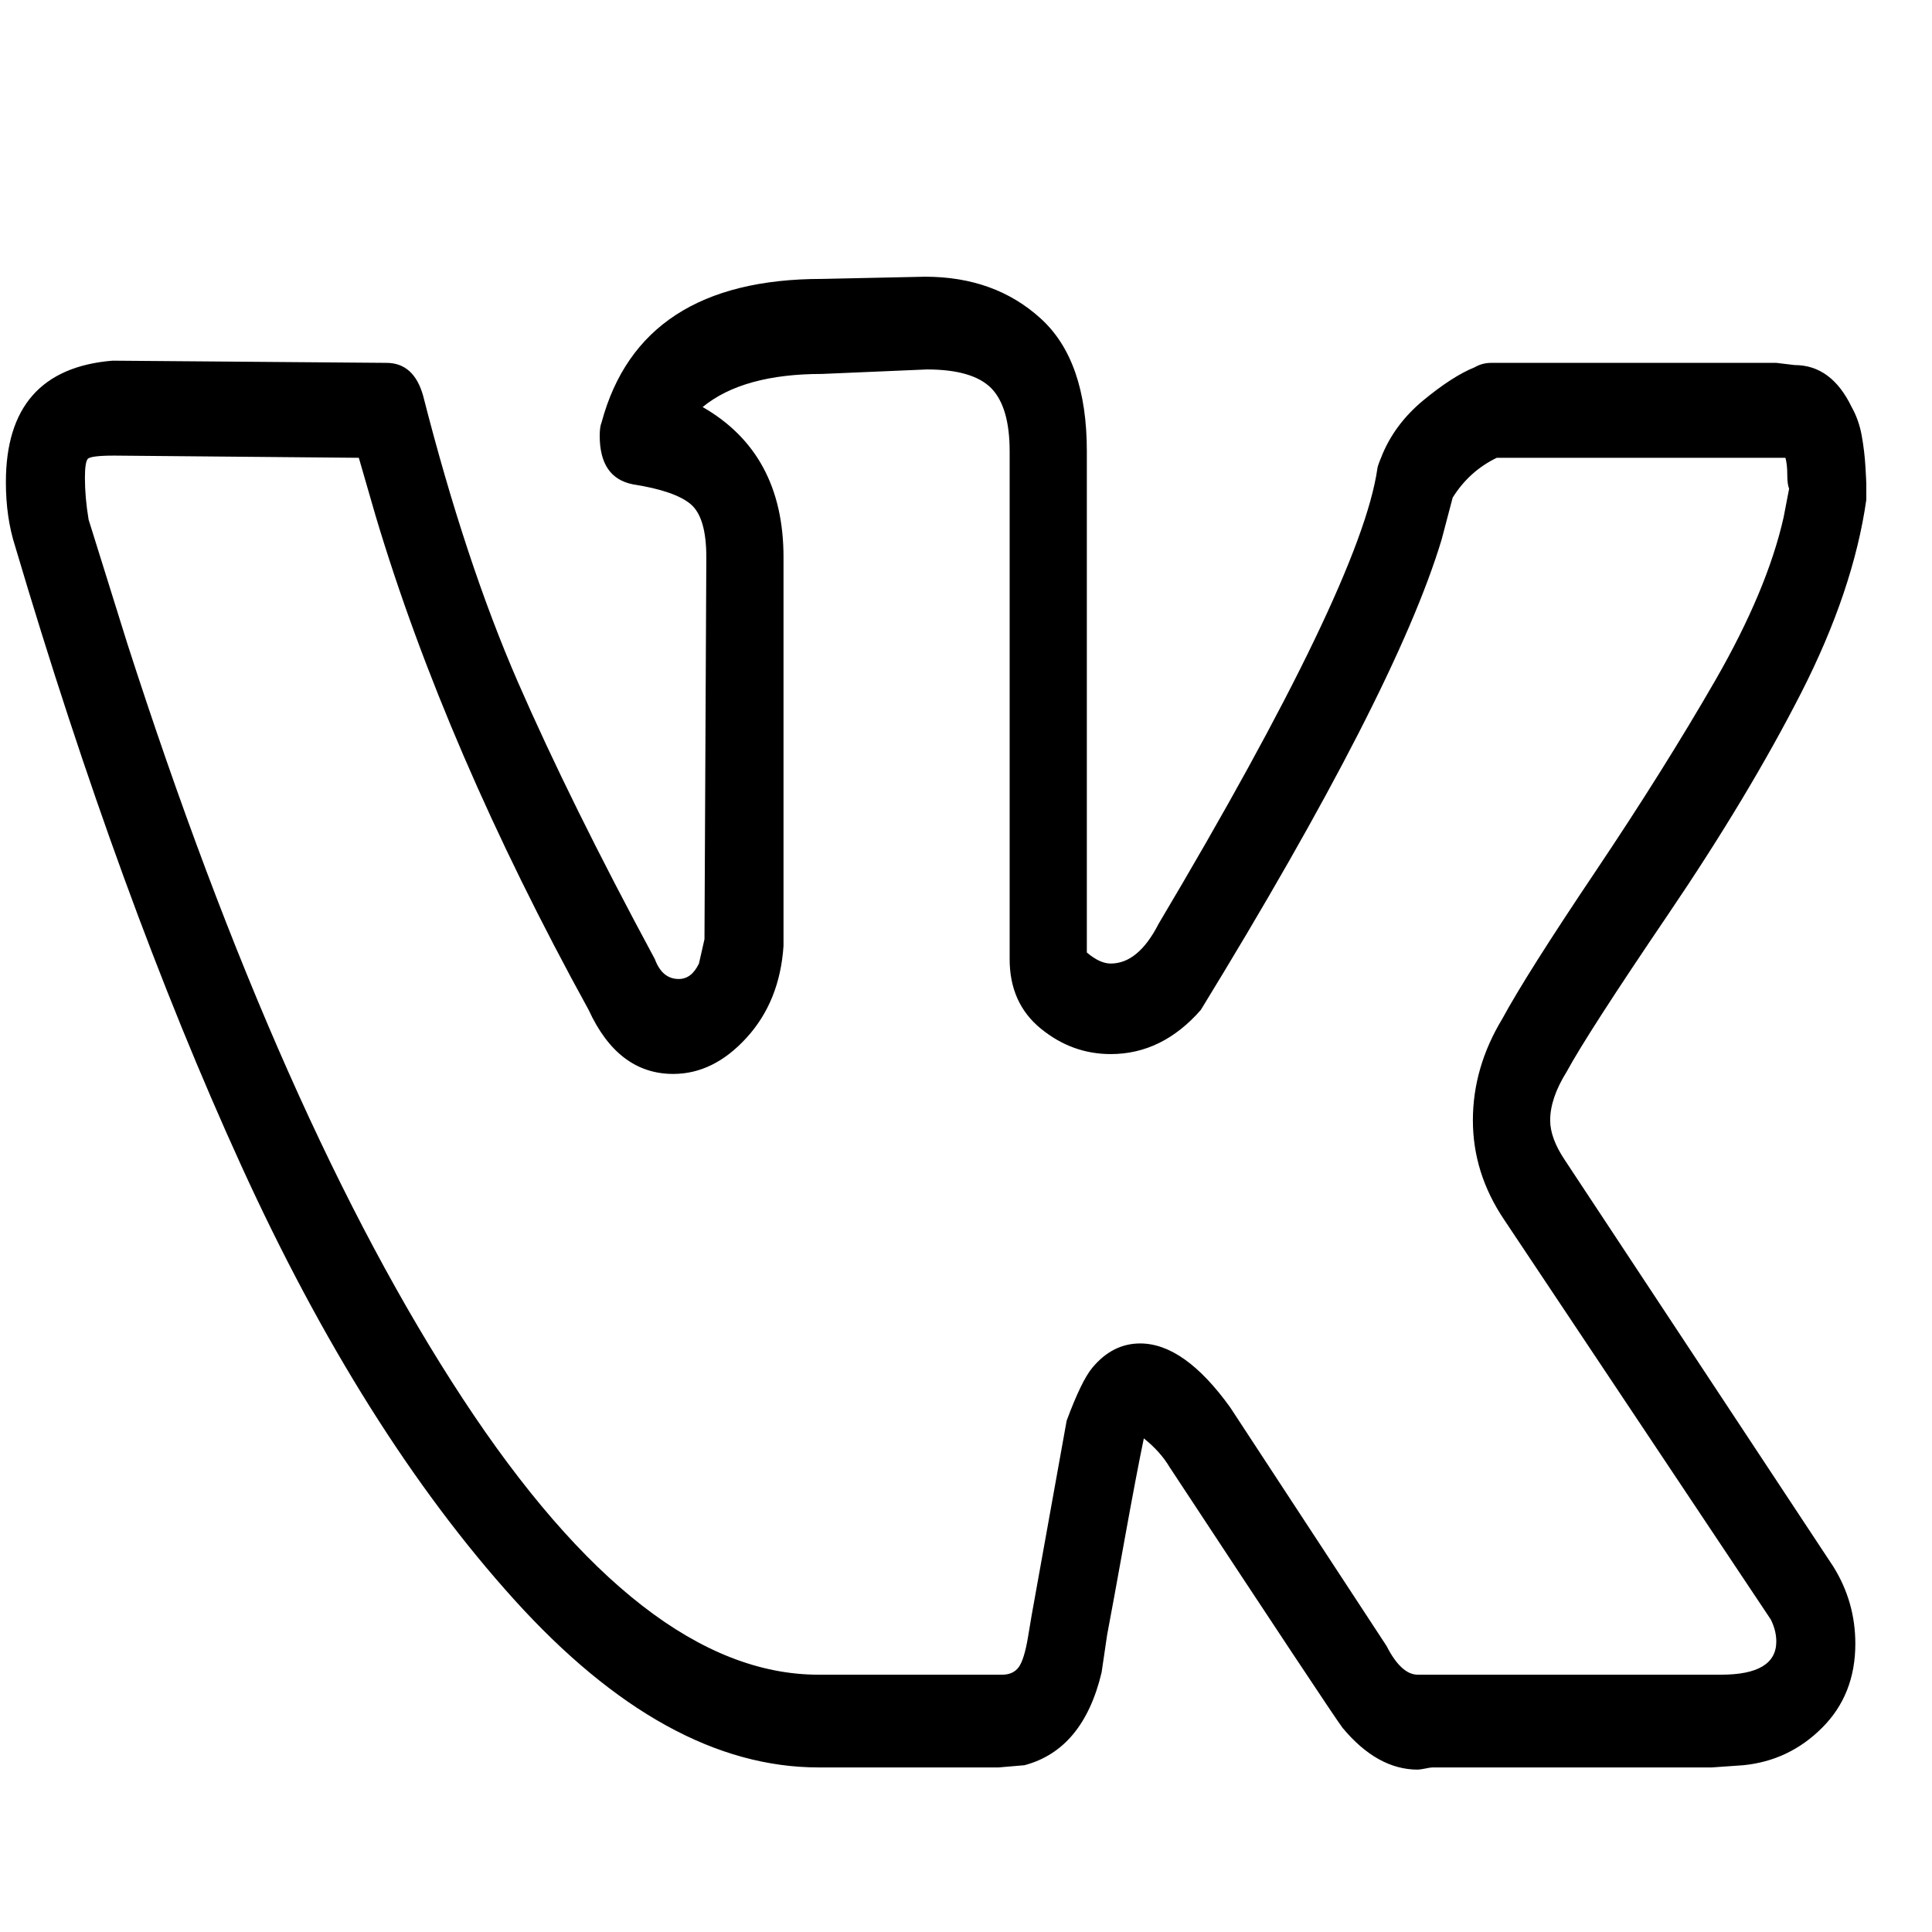
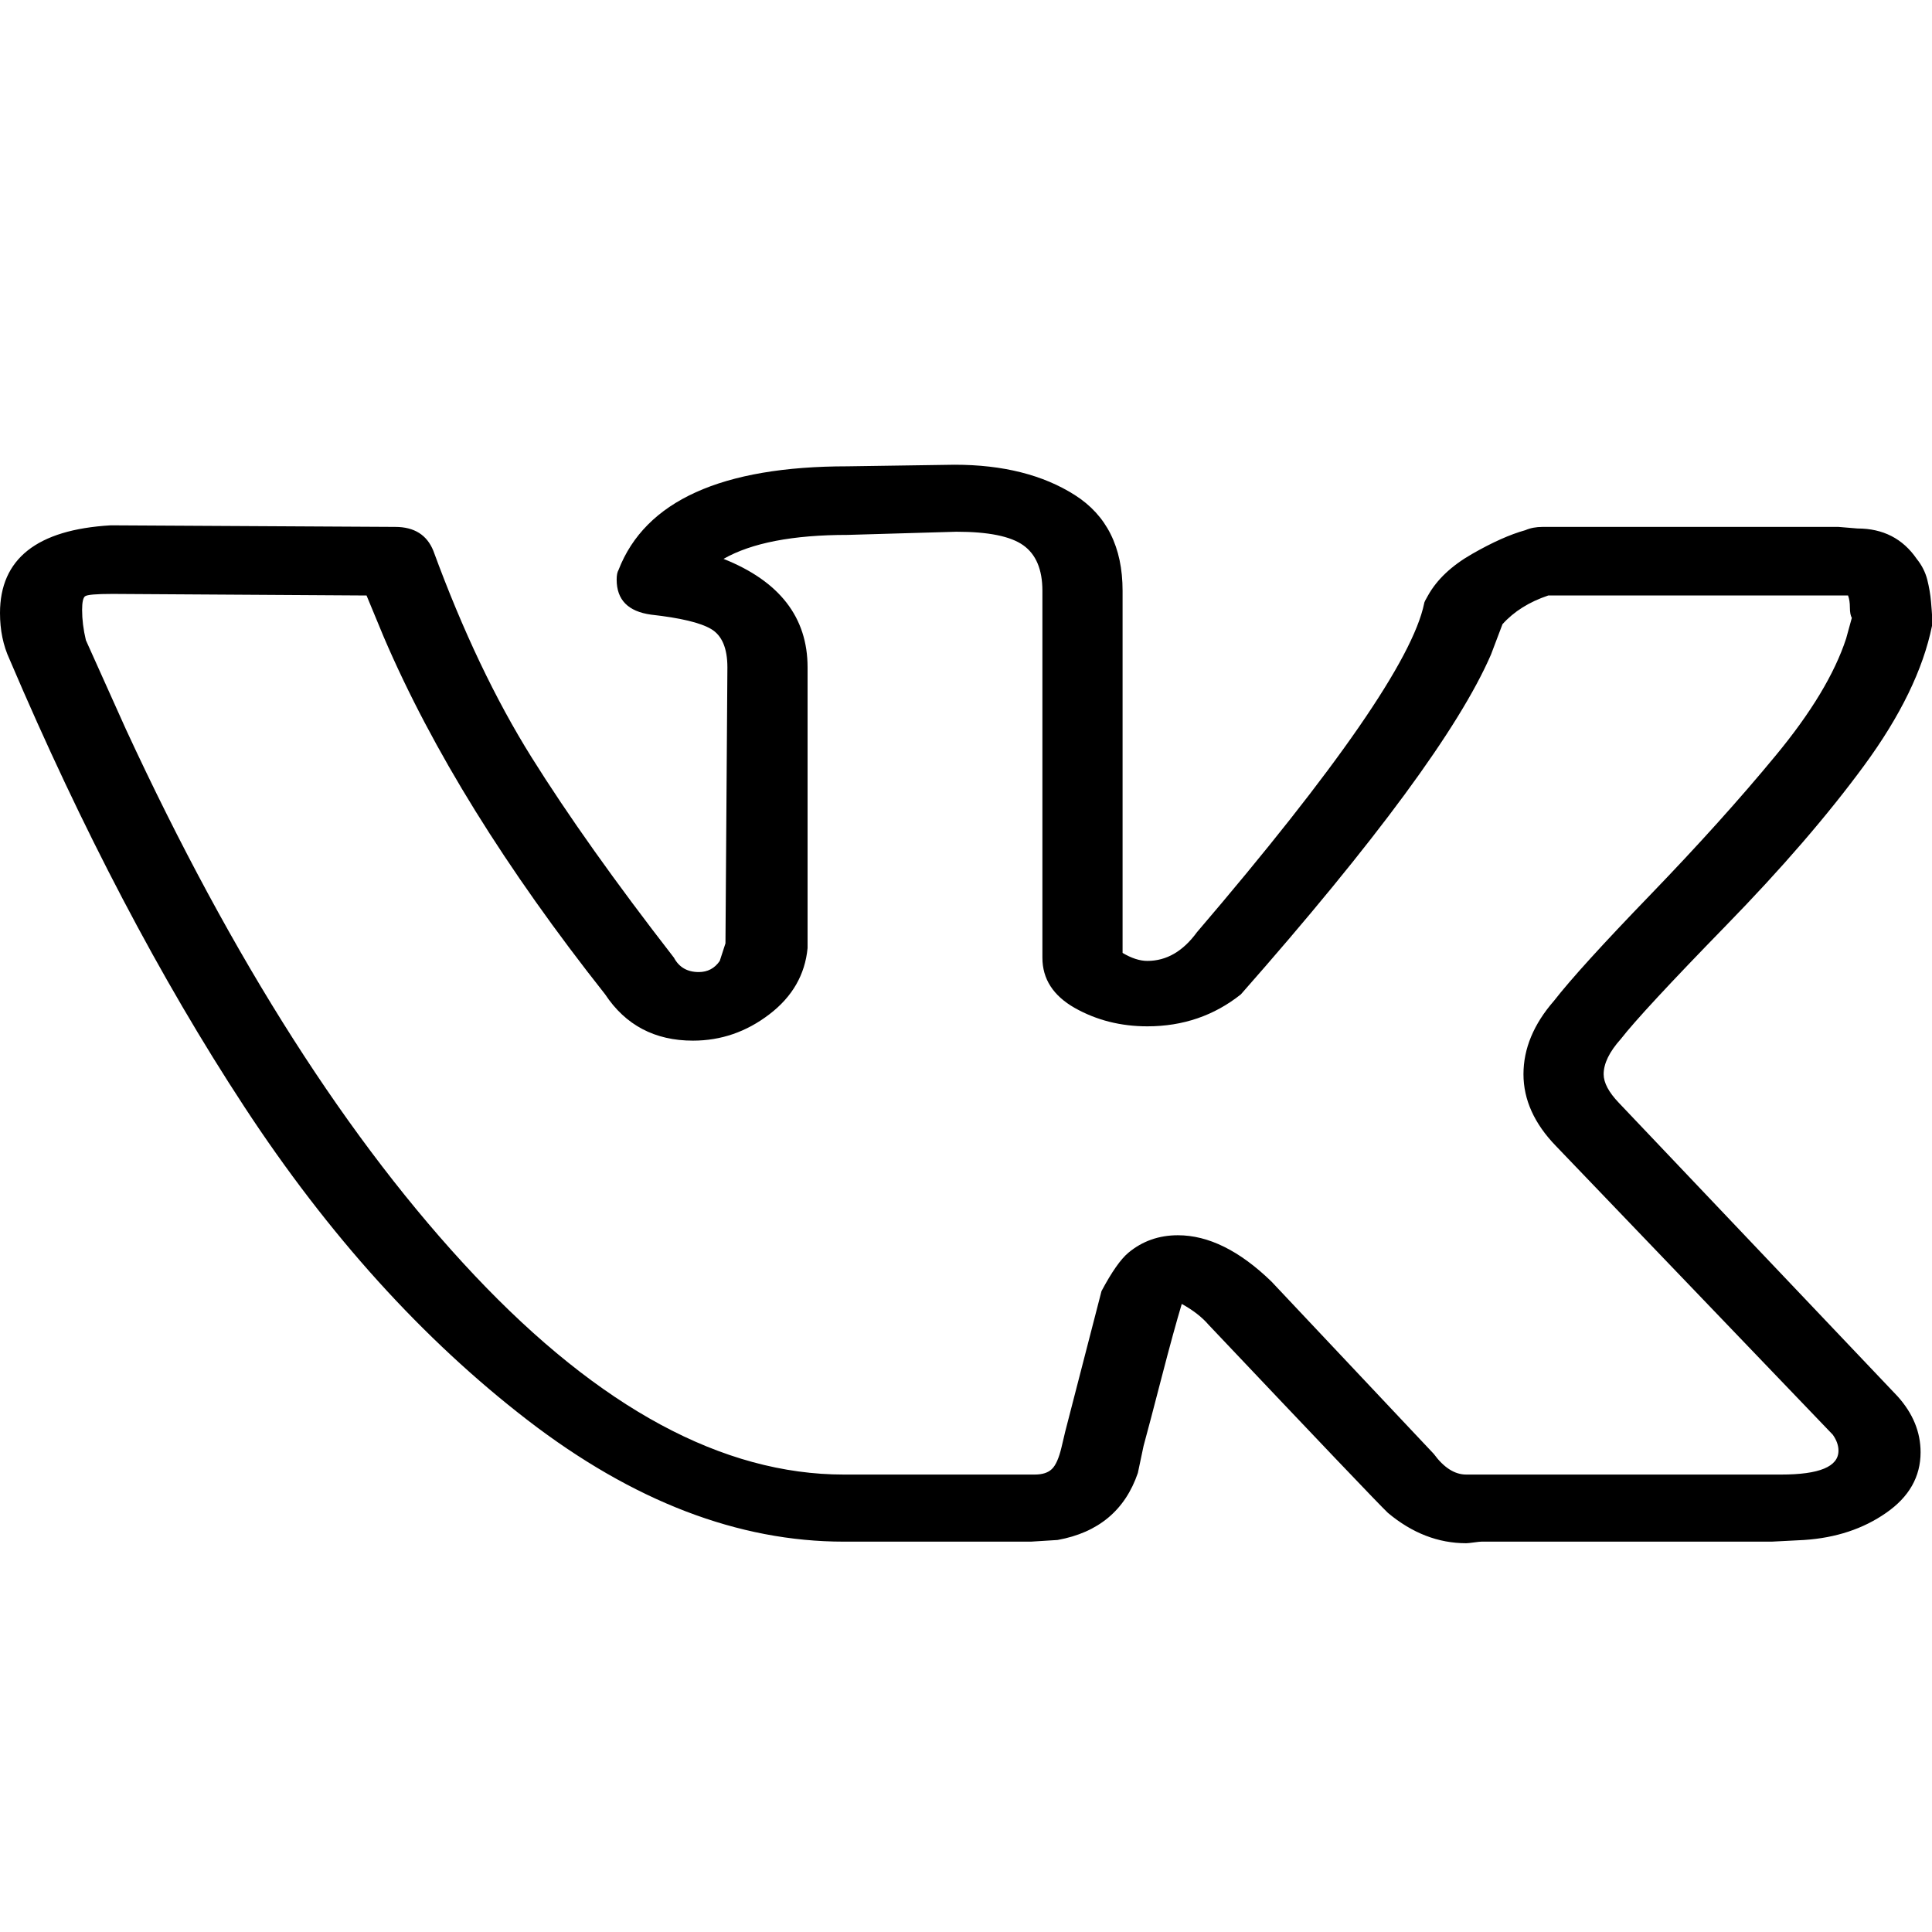
<svg xmlns="http://www.w3.org/2000/svg" width="22" height="22" viewBox="0 0 22 22">
-   <path d="M0.067 5.49C0.067 4.635 0.472 4.174 1.281 4.107L4.4 4.132C4.61 4.132 4.749 4.258 4.819 4.509C5.14 5.767 5.499 6.852 5.897 7.766C6.295 8.679 6.815 9.732 7.457 10.922C7.513 11.073 7.603 11.148 7.729 11.148C7.827 11.148 7.903 11.089 7.959 10.972L8.022 10.695L8.043 6.345C8.043 6.043 7.984 5.842 7.865 5.741C7.746 5.641 7.527 5.565 7.206 5.515C6.954 5.465 6.829 5.28 6.829 4.962C6.829 4.895 6.836 4.844 6.85 4.811C7.143 3.721 7.98 3.176 9.362 3.176L10.534 3.151C11.064 3.151 11.504 3.31 11.853 3.629C12.202 3.947 12.376 4.45 12.376 5.138V10.846C12.474 10.93 12.565 10.972 12.648 10.972C12.858 10.972 13.039 10.821 13.193 10.52C14.728 7.938 15.558 6.211 15.684 5.339C15.684 5.322 15.698 5.28 15.726 5.213C15.823 4.962 15.984 4.744 16.207 4.559C16.43 4.375 16.626 4.249 16.793 4.182C16.849 4.149 16.912 4.132 16.982 4.132H20.227L20.436 4.157C20.715 4.157 20.931 4.316 21.085 4.635C21.141 4.735 21.179 4.844 21.2 4.962C21.221 5.079 21.235 5.196 21.242 5.314C21.249 5.431 21.252 5.498 21.252 5.515V5.691C21.154 6.378 20.907 7.112 20.509 7.892C20.111 8.671 19.605 9.514 18.991 10.419C18.377 11.324 17.994 11.919 17.84 12.204C17.714 12.406 17.652 12.59 17.652 12.758C17.652 12.892 17.707 13.043 17.819 13.21L20.875 17.837C21.043 18.106 21.127 18.399 21.127 18.718C21.127 19.103 21.001 19.422 20.75 19.673C20.499 19.925 20.198 20.067 19.85 20.101L19.494 20.126H16.312C16.298 20.126 16.27 20.13 16.228 20.139C16.186 20.147 16.158 20.151 16.144 20.151C15.837 20.151 15.551 19.992 15.286 19.673C15.188 19.539 14.532 18.55 13.318 16.706C13.248 16.588 13.151 16.48 13.025 16.379C12.969 16.647 12.896 17.033 12.805 17.536C12.715 18.039 12.648 18.399 12.607 18.617L12.544 19.045C12.404 19.631 12.111 19.983 11.665 20.101L11.371 20.126H9.32C8.162 20.126 7.007 19.489 5.855 18.215C4.704 16.941 3.668 15.293 2.747 13.273C1.825 11.253 0.967 8.902 0.172 6.219C0.102 6.001 0.067 5.758 0.067 5.49ZM12.648 12.003C12.355 12.003 12.09 11.907 11.853 11.714C11.616 11.521 11.497 11.257 11.497 10.922V5.138C11.497 4.803 11.427 4.564 11.288 4.421C11.148 4.279 10.904 4.207 10.555 4.207L9.362 4.258C8.762 4.258 8.308 4.383 8.001 4.635C8.615 4.987 8.922 5.557 8.922 6.345V10.771C8.894 11.19 8.755 11.538 8.503 11.815C8.252 12.091 7.973 12.229 7.666 12.229C7.247 12.229 6.926 11.986 6.703 11.5C5.615 9.522 4.805 7.644 4.275 5.867L4.086 5.213L1.302 5.188C1.121 5.188 1.02 5.201 0.999 5.226C0.978 5.251 0.967 5.322 0.967 5.44C0.967 5.59 0.981 5.75 1.009 5.917L1.449 7.326C2.621 10.964 3.894 13.831 5.269 15.926C6.644 18.022 7.994 19.07 9.32 19.07H11.413C11.497 19.07 11.56 19.04 11.602 18.982C11.643 18.923 11.678 18.81 11.706 18.642L11.748 18.391L12.146 16.178C12.258 15.876 12.355 15.675 12.439 15.574C12.592 15.39 12.774 15.298 12.983 15.298C13.318 15.298 13.66 15.541 14.009 16.027L15.789 18.743C15.9 18.961 16.019 19.07 16.144 19.07H19.598C20.017 19.07 20.227 18.944 20.227 18.692C20.227 18.609 20.206 18.525 20.164 18.441L17.128 13.889C16.891 13.537 16.772 13.16 16.772 12.758C16.772 12.355 16.884 11.97 17.107 11.601C17.289 11.265 17.641 10.708 18.165 9.928C18.688 9.149 19.145 8.42 19.536 7.741C19.926 7.062 20.185 6.446 20.31 5.892L20.373 5.565C20.359 5.532 20.352 5.477 20.352 5.402C20.352 5.326 20.345 5.264 20.331 5.213H17.044C16.835 5.314 16.668 5.465 16.542 5.666L16.416 6.144C16.068 7.301 15.153 9.086 13.674 11.5C13.381 11.835 13.039 12.003 12.648 12.003Z" />
+   <path d="M0 6.981C0 6.364 0.42 6.031 1.261 5.982L4.5 6C4.717 6 4.862 6.091 4.935 6.273C5.268 7.181 5.641 7.965 6.054 8.625C6.467 9.285 7.007 10.046 7.674 10.905C7.732 11.014 7.826 11.069 7.957 11.069C8.058 11.069 8.138 11.027 8.196 10.942L8.261 10.742L8.283 7.599C8.283 7.381 8.221 7.236 8.098 7.163C7.975 7.09 7.746 7.036 7.413 6.999C7.152 6.963 7.022 6.83 7.022 6.6C7.022 6.551 7.029 6.515 7.043 6.491C7.348 5.704 8.217 5.31 9.652 5.31L10.87 5.292C11.42 5.292 11.877 5.407 12.239 5.637C12.601 5.867 12.783 6.23 12.783 6.727V10.851C12.884 10.911 12.978 10.942 13.065 10.942C13.283 10.942 13.471 10.833 13.63 10.615C15.225 8.75 16.087 7.502 16.217 6.872C16.217 6.86 16.232 6.83 16.261 6.781C16.362 6.6 16.529 6.442 16.761 6.309C16.993 6.176 17.196 6.085 17.37 6.037C17.427 6.012 17.493 6 17.565 6H20.935L21.152 6.018C21.442 6.018 21.667 6.133 21.826 6.364C21.884 6.436 21.924 6.515 21.946 6.6C21.967 6.685 21.982 6.769 21.989 6.854C21.996 6.939 22 6.987 22 6.999V7.127C21.899 7.623 21.641 8.153 21.228 8.716C20.815 9.279 20.29 9.888 19.652 10.542C19.015 11.196 18.616 11.626 18.456 11.832C18.326 11.977 18.261 12.111 18.261 12.232C18.261 12.329 18.319 12.438 18.435 12.559L21.609 15.901C21.783 16.095 21.87 16.307 21.87 16.537C21.87 16.816 21.739 17.046 21.478 17.227C21.217 17.409 20.906 17.512 20.544 17.536L20.174 17.555H16.87C16.855 17.555 16.826 17.558 16.783 17.564C16.739 17.57 16.71 17.573 16.696 17.573C16.377 17.573 16.08 17.458 15.804 17.227C15.703 17.131 15.022 16.416 13.761 15.084C13.688 14.999 13.587 14.92 13.457 14.848C13.399 15.041 13.322 15.32 13.228 15.683C13.134 16.047 13.065 16.307 13.022 16.465L12.957 16.773C12.812 17.197 12.507 17.452 12.043 17.536L11.739 17.555H9.609C8.406 17.555 7.207 17.094 6.011 16.174C4.815 15.253 3.739 14.063 2.783 12.604C1.826 11.145 0.935 9.446 0.109 7.508C0.036 7.351 0 7.175 0 6.981ZM13.065 11.687C12.761 11.687 12.486 11.617 12.239 11.478C11.993 11.338 11.87 11.148 11.87 10.905V6.727C11.87 6.485 11.797 6.312 11.652 6.209C11.507 6.106 11.254 6.055 10.891 6.055L9.652 6.091C9.029 6.091 8.558 6.182 8.239 6.364C8.877 6.618 9.196 7.03 9.196 7.599V10.796C9.167 11.099 9.022 11.351 8.761 11.55C8.5 11.75 8.21 11.85 7.891 11.85C7.457 11.85 7.123 11.674 6.891 11.323C5.761 9.894 4.92 8.538 4.37 7.254L4.174 6.781L1.283 6.763C1.094 6.763 0.989 6.772 0.967 6.791C0.946 6.809 0.935 6.86 0.935 6.945C0.935 7.054 0.949 7.169 0.978 7.29L1.435 8.307C2.652 10.936 3.975 13.007 5.402 14.521C6.83 16.035 8.232 16.791 9.609 16.791H11.783C11.87 16.791 11.935 16.77 11.978 16.728C12.022 16.686 12.058 16.604 12.087 16.483L12.13 16.301L12.543 14.702C12.659 14.484 12.761 14.339 12.848 14.266C13.007 14.133 13.196 14.066 13.413 14.066C13.761 14.066 14.116 14.242 14.478 14.593L16.326 16.555C16.442 16.713 16.565 16.791 16.696 16.791H20.283C20.717 16.791 20.935 16.701 20.935 16.519C20.935 16.458 20.913 16.398 20.87 16.337L17.717 13.049C17.471 12.795 17.348 12.522 17.348 12.232C17.348 11.941 17.464 11.662 17.696 11.396C17.884 11.154 18.25 10.751 18.794 10.188C19.337 9.625 19.812 9.098 20.217 8.607C20.623 8.117 20.891 7.672 21.022 7.272L21.087 7.036C21.073 7.012 21.065 6.972 21.065 6.918C21.065 6.863 21.058 6.818 21.044 6.781H17.63C17.413 6.854 17.239 6.963 17.109 7.108L16.978 7.454C16.616 8.289 15.667 9.579 14.13 11.323C13.826 11.565 13.471 11.687 13.065 11.687Z" />
</svg>
